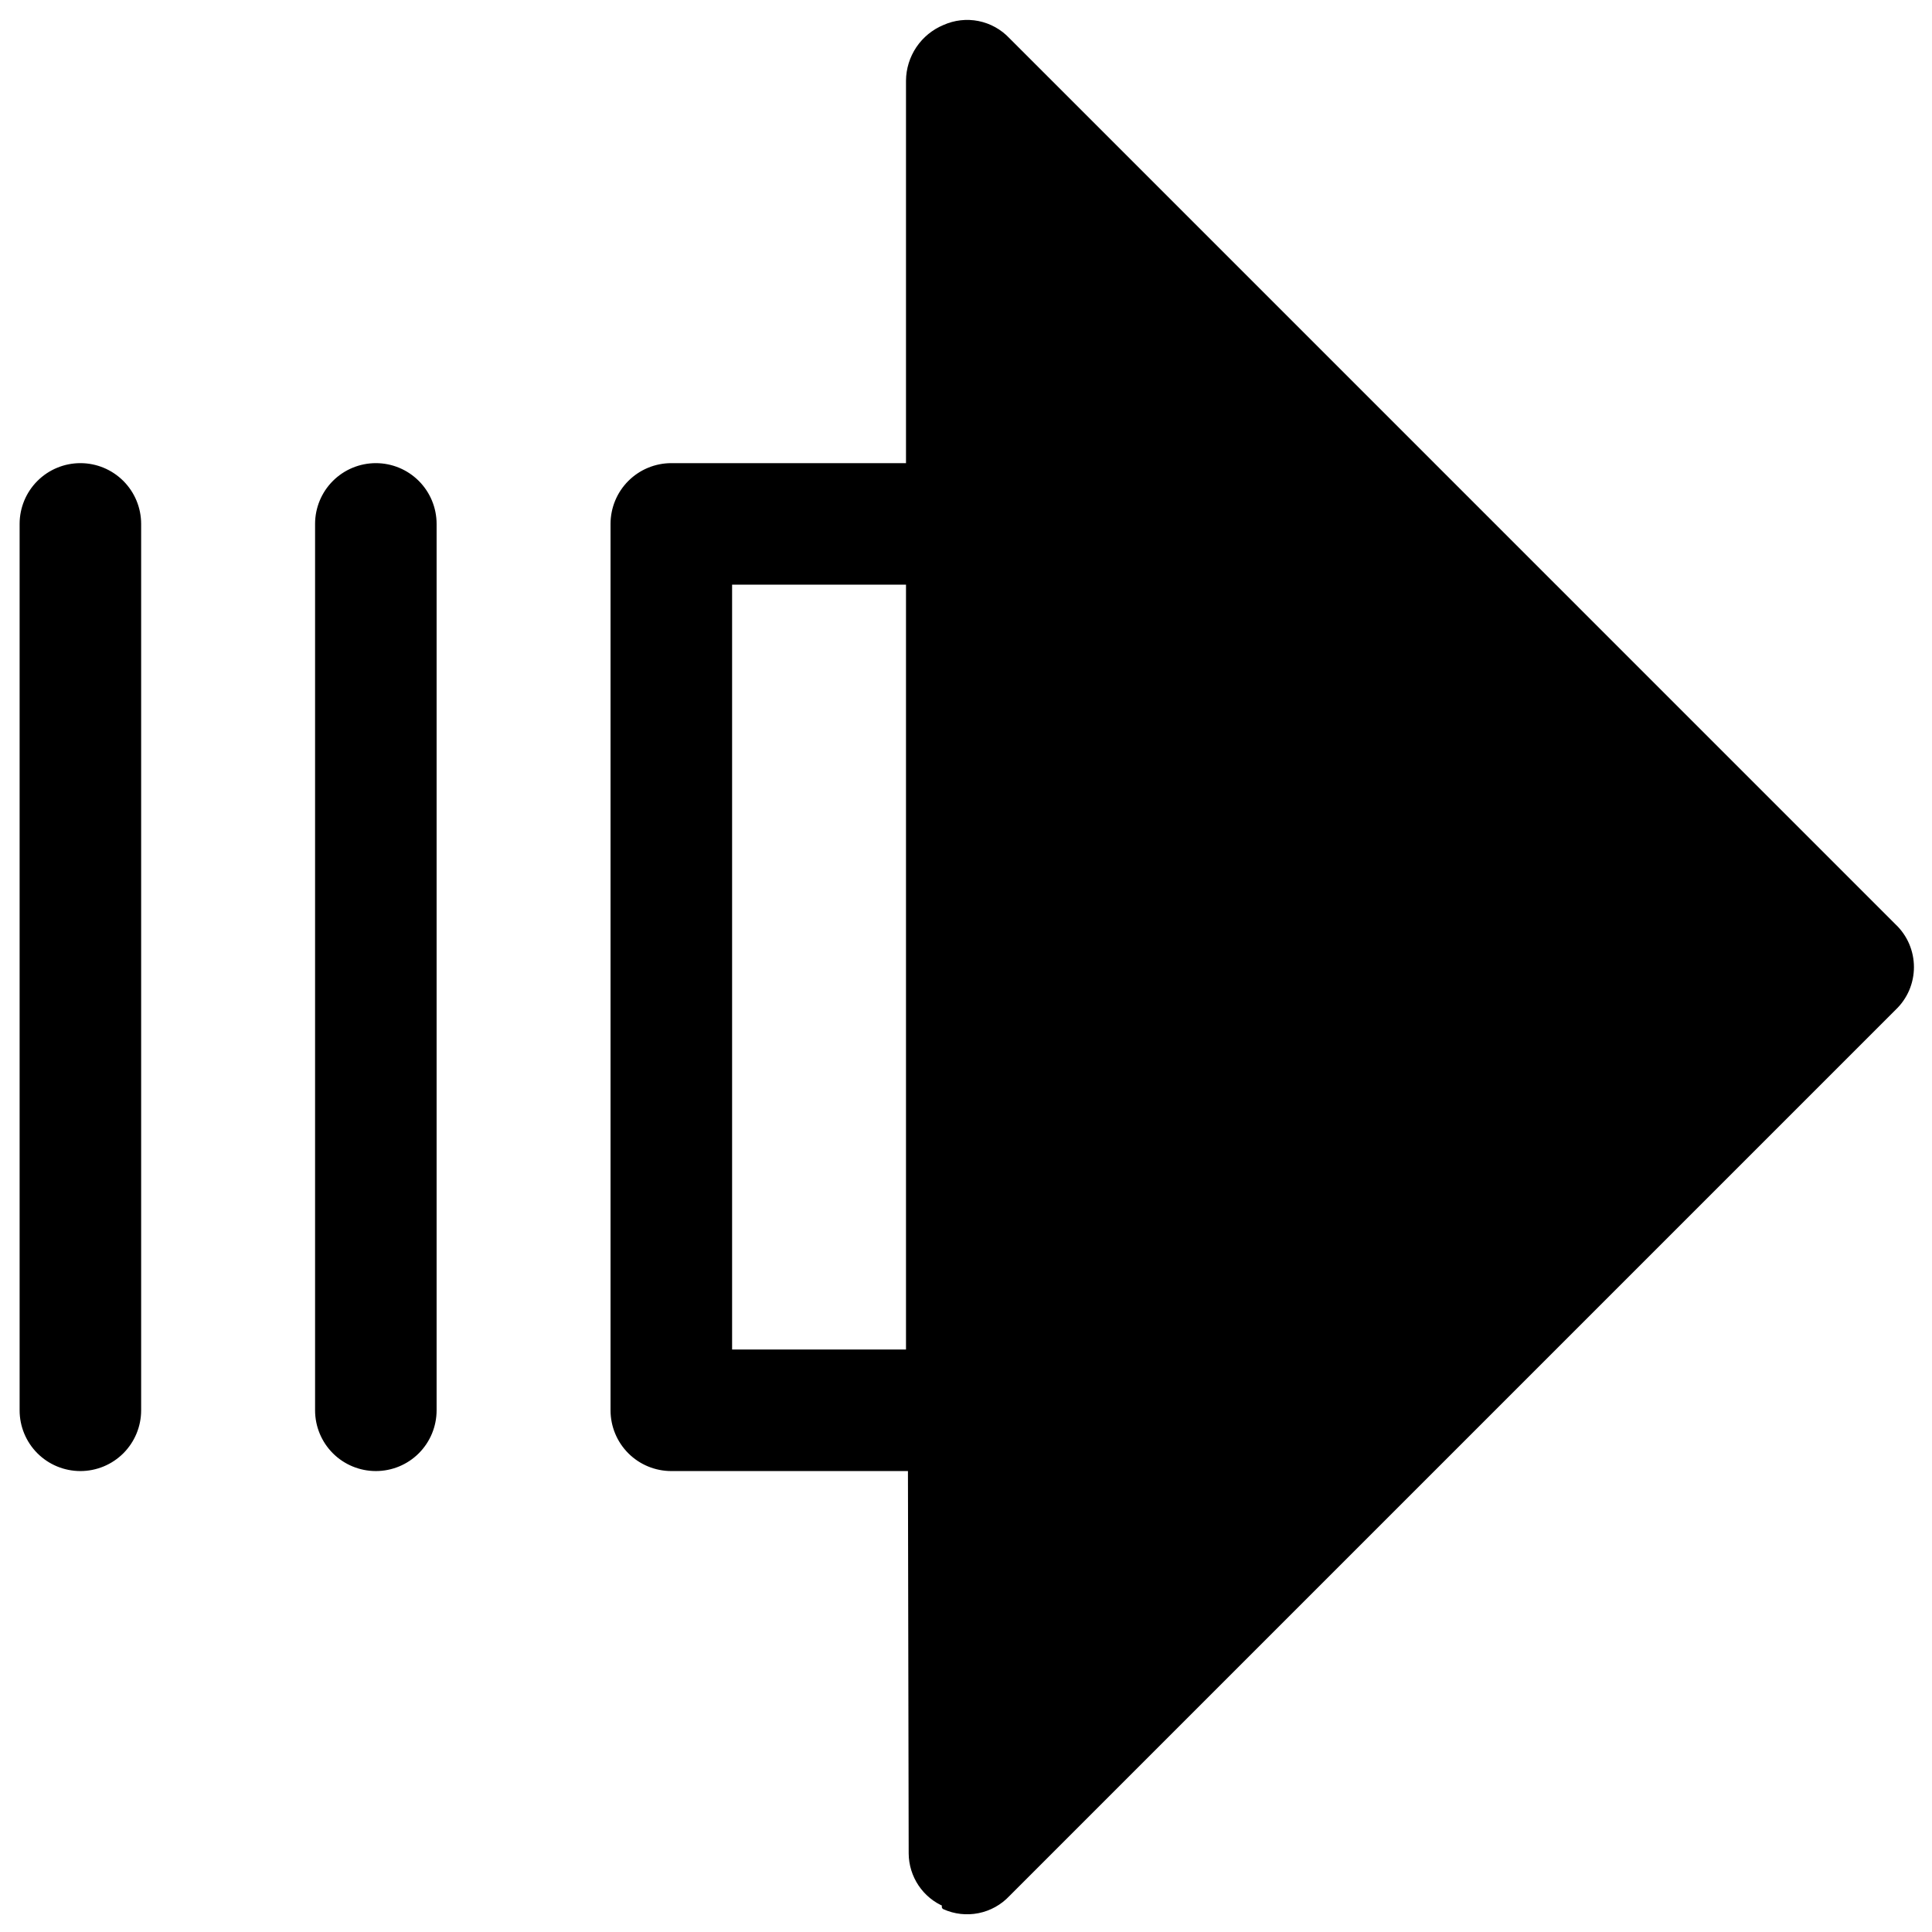
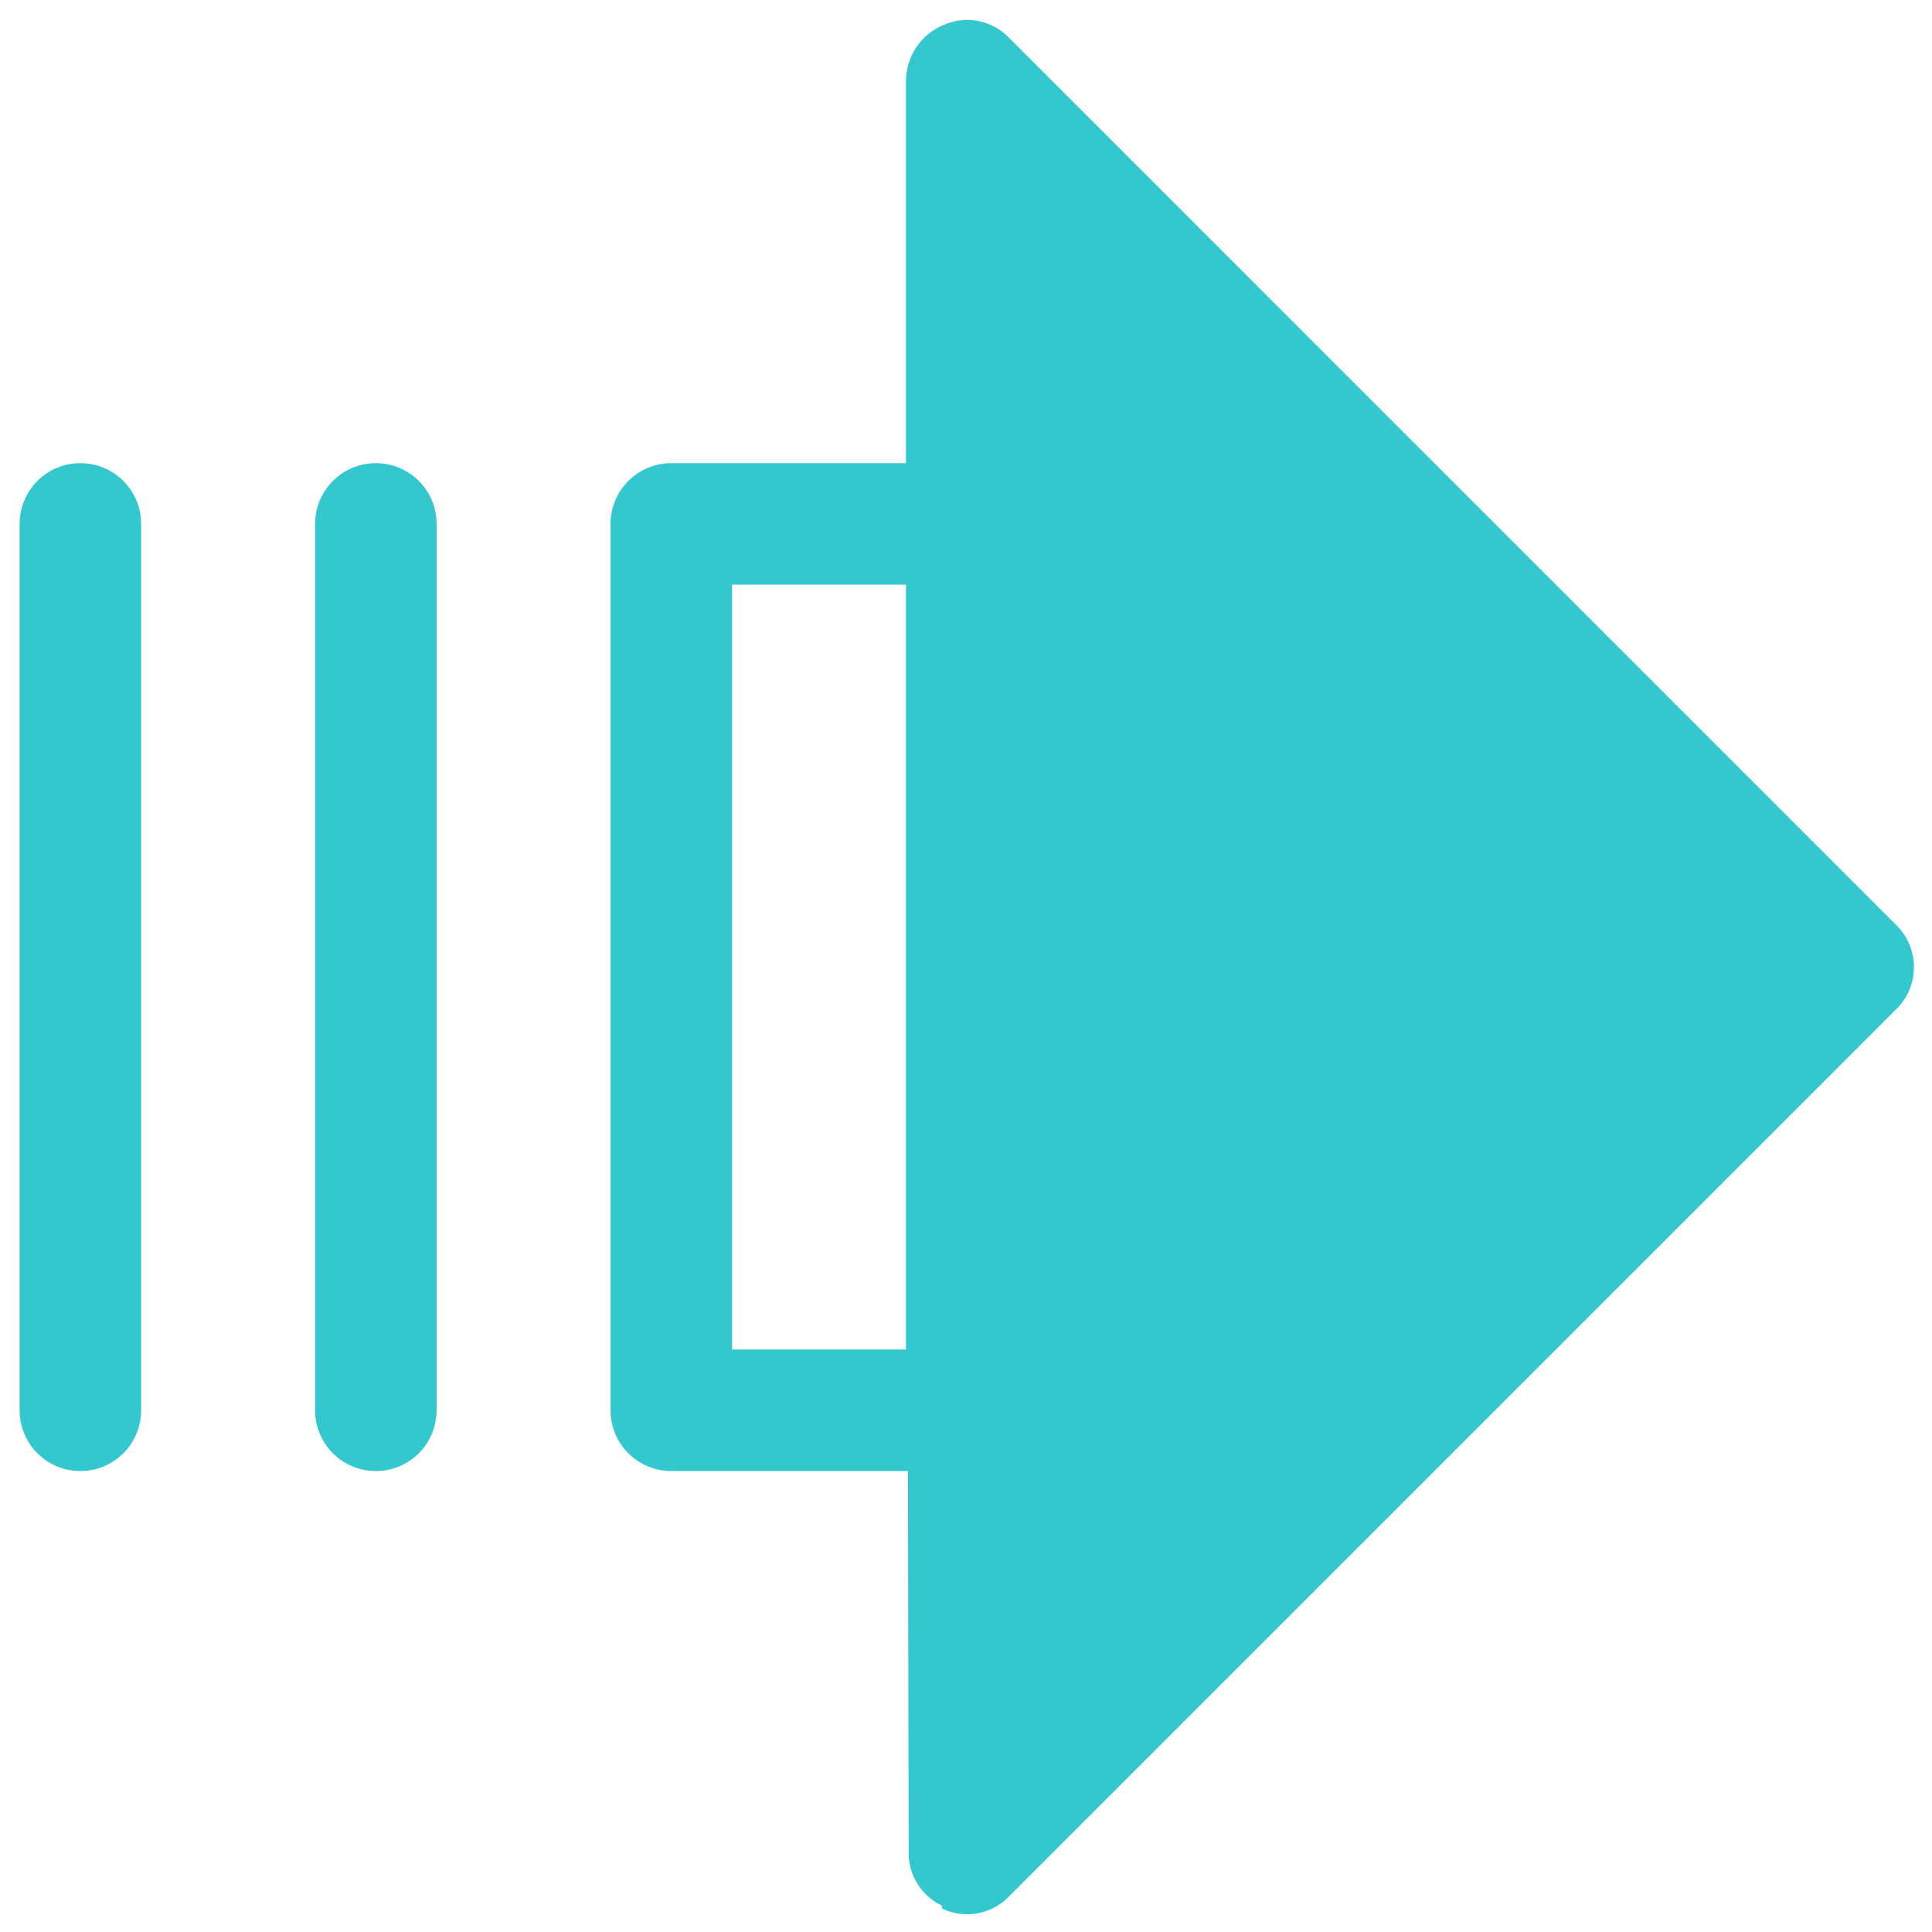
<svg xmlns="http://www.w3.org/2000/svg" width="72" height="72" viewBox="0 0 72 72" fill="none">
-   <path d="M33.864 17.36L33.864 3.008L33.864 3.007C33.867 2.582 33.996 2.167 34.233 1.814C34.47 1.462 34.806 1.187 35.198 1.024C35.59 0.848 36.026 0.798 36.447 0.882C36.868 0.967 37.252 1.18 37.546 1.493C37.547 1.494 37.547 1.494 37.547 1.494L70.576 34.524C70.577 34.524 70.577 34.524 70.577 34.524C70.782 34.72 70.946 34.955 71.058 35.216C71.169 35.477 71.227 35.757 71.227 36.041C71.227 36.325 71.169 36.606 71.058 36.867C70.946 37.127 70.782 37.362 70.577 37.558C70.577 37.558 70.577 37.559 70.576 37.559L37.547 70.588C37.547 70.589 37.547 70.589 37.546 70.589C37.252 70.902 36.868 71.116 36.447 71.2C36.026 71.284 35.59 71.235 35.198 71.059C35.197 71.059 35.197 71.058 35.197 71.058L35.238 70.967C34.863 70.812 34.542 70.549 34.316 70.213C34.09 69.876 33.967 69.48 33.964 69.075L33.864 17.36ZM33.864 17.36L25.018 17.36C24.444 17.36 23.893 17.588 23.487 17.994C23.081 18.4 22.853 18.951 22.853 19.525L22.853 52.558C22.853 53.132 23.081 53.683 23.487 54.089C23.893 54.495 24.444 54.722 25.018 54.722L33.864 54.722L33.864 17.36ZM38.194 52.558C38.194 51.984 37.966 51.433 37.56 51.027C37.154 50.621 36.603 50.393 36.029 50.393L27.183 50.393L27.183 21.689L36.029 21.689C36.603 21.689 37.154 21.461 37.56 21.055C37.966 20.649 38.194 20.099 38.194 19.525L38.194 8.239L65.996 36.041L38.194 63.844L38.194 52.558ZM1.465 54.089C1.871 54.495 2.422 54.722 2.996 54.722C3.57 54.722 4.12 54.495 4.526 54.089C4.932 53.683 5.16 53.132 5.16 52.558L5.16 19.525C5.16 18.951 4.932 18.4 4.526 17.994C4.12 17.588 3.57 17.36 2.996 17.36C2.422 17.36 1.871 17.588 1.465 17.994C1.059 18.4 0.831 18.951 0.831 19.525L0.831 52.558C0.831 53.132 1.059 53.683 1.465 54.089ZM12.476 54.089C12.882 54.495 13.433 54.722 14.007 54.722C14.581 54.722 15.132 54.495 15.537 54.089C15.943 53.683 16.171 53.132 16.171 52.558L16.171 19.525C16.171 18.951 15.943 18.4 15.537 17.994C15.132 17.588 14.581 17.36 14.007 17.36C13.433 17.36 12.882 17.588 12.476 17.994C12.07 18.4 11.842 18.951 11.842 19.525L11.842 52.558C11.842 53.132 12.07 53.683 12.476 54.089Z" fill="currentColor" stroke="currentColor" stroke-width="0.2" />
+   <path d="M33.864 17.36L33.864 3.008L33.864 3.007C33.867 2.582 33.996 2.167 34.233 1.814C34.47 1.462 34.806 1.187 35.198 1.024C35.59 0.848 36.026 0.798 36.447 0.882C36.868 0.967 37.252 1.18 37.546 1.493C37.547 1.494 37.547 1.494 37.547 1.494L70.576 34.524C70.577 34.524 70.577 34.524 70.577 34.524C70.782 34.72 70.946 34.955 71.058 35.216C71.169 35.477 71.227 35.757 71.227 36.041C71.227 36.325 71.169 36.606 71.058 36.867C70.946 37.127 70.782 37.362 70.577 37.558C70.577 37.558 70.577 37.559 70.576 37.559L37.547 70.588C37.547 70.589 37.547 70.589 37.546 70.589C37.252 70.902 36.868 71.116 36.447 71.2C36.026 71.284 35.59 71.235 35.198 71.059C35.197 71.059 35.197 71.058 35.197 71.058L35.238 70.967C34.863 70.812 34.542 70.549 34.316 70.213C34.09 69.876 33.967 69.48 33.964 69.075L33.864 17.36ZM33.864 17.36L25.018 17.36C24.444 17.36 23.893 17.588 23.487 17.994C23.081 18.4 22.853 18.951 22.853 19.525L22.853 52.558C22.853 53.132 23.081 53.683 23.487 54.089C23.893 54.495 24.444 54.722 25.018 54.722L33.864 54.722L33.864 17.36ZM38.194 52.558C38.194 51.984 37.966 51.433 37.56 51.027C37.154 50.621 36.603 50.393 36.029 50.393L27.183 50.393L27.183 21.689L36.029 21.689C36.603 21.689 37.154 21.461 37.56 21.055C37.966 20.649 38.194 20.099 38.194 19.525L38.194 8.239L65.996 36.041L38.194 63.844L38.194 52.558ZM1.465 54.089C1.871 54.495 2.422 54.722 2.996 54.722C3.57 54.722 4.12 54.495 4.526 54.089C4.932 53.683 5.16 53.132 5.16 52.558L5.16 19.525C5.16 18.951 4.932 18.4 4.526 17.994C4.12 17.588 3.57 17.36 2.996 17.36C2.422 17.36 1.871 17.588 1.465 17.994C1.059 18.4 0.831 18.951 0.831 19.525L0.831 52.558C0.831 53.132 1.059 53.683 1.465 54.089ZM12.476 54.089C12.882 54.495 13.433 54.722 14.007 54.722C14.581 54.722 15.132 54.495 15.537 54.089C15.943 53.683 16.171 53.132 16.171 52.558L16.171 19.525C16.171 18.951 15.943 18.4 15.537 17.994C15.132 17.588 14.581 17.36 14.007 17.36C13.433 17.36 12.882 17.588 12.476 17.994C12.07 18.4 11.842 18.951 11.842 19.525L11.842 52.558C11.842 53.132 12.07 53.683 12.476 54.089Z" fill="#33C8CE" stroke="#33C8CE" stroke-width="0.2" />
</svg>
